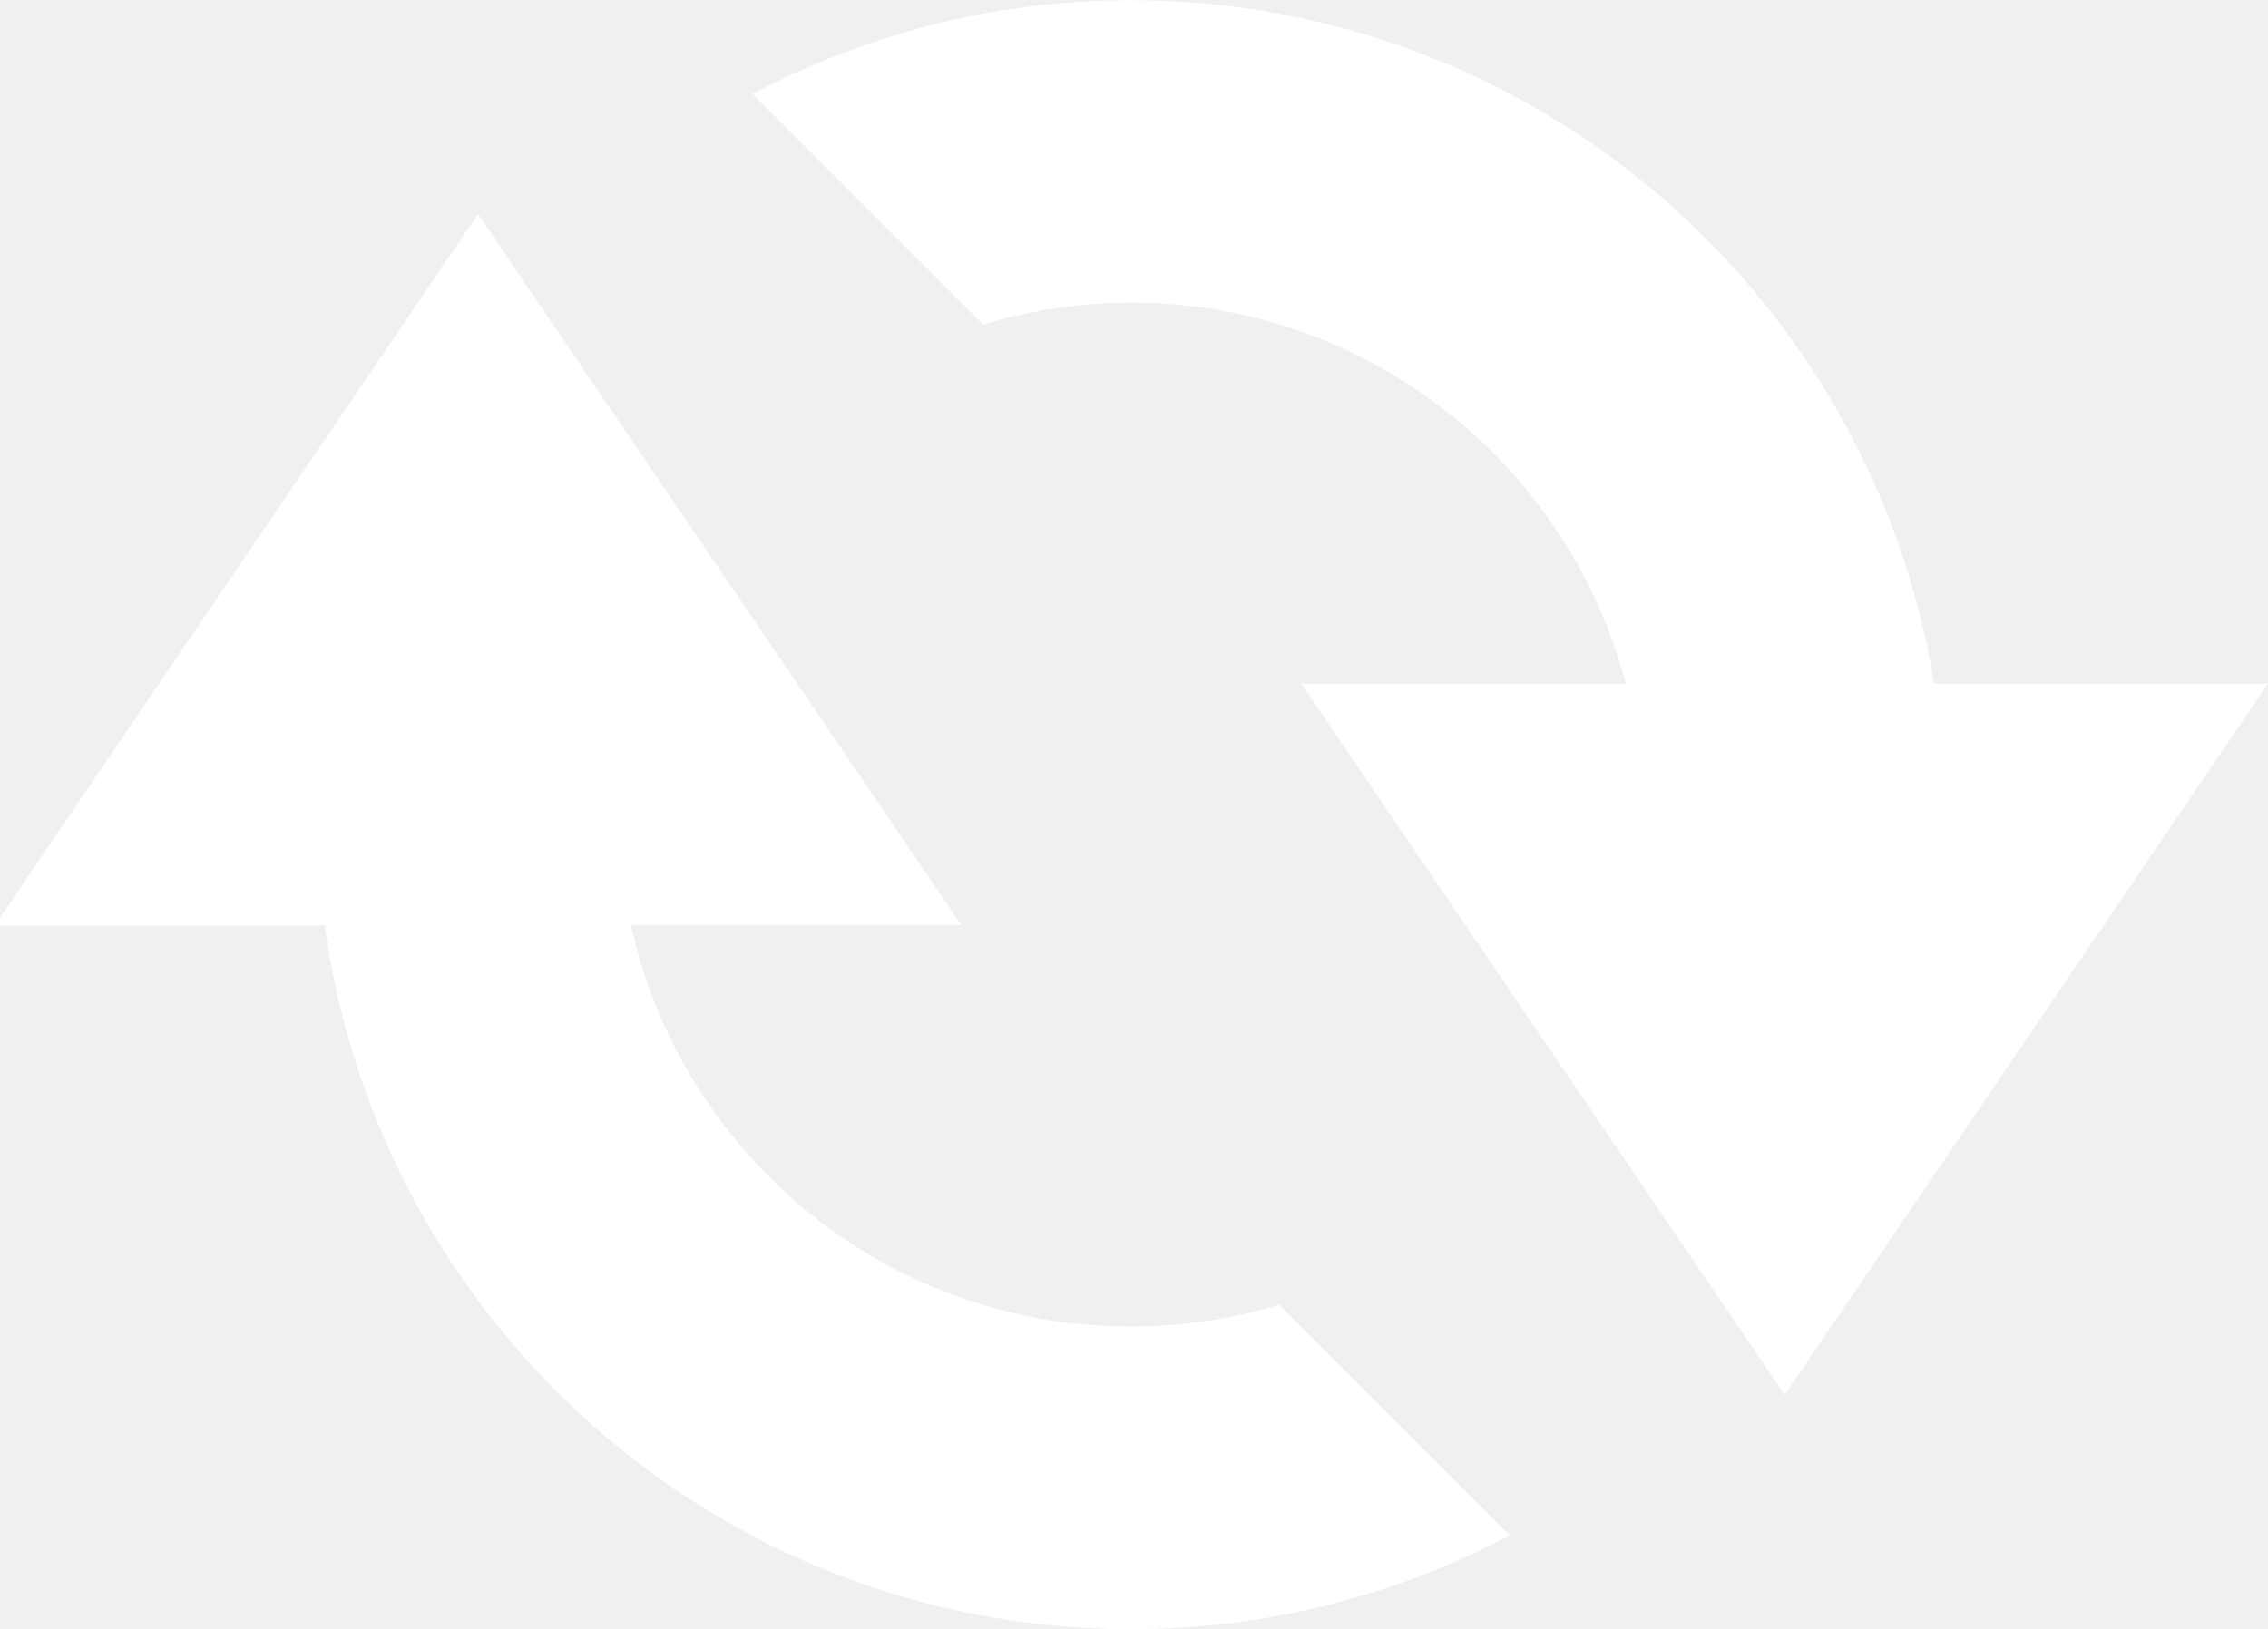
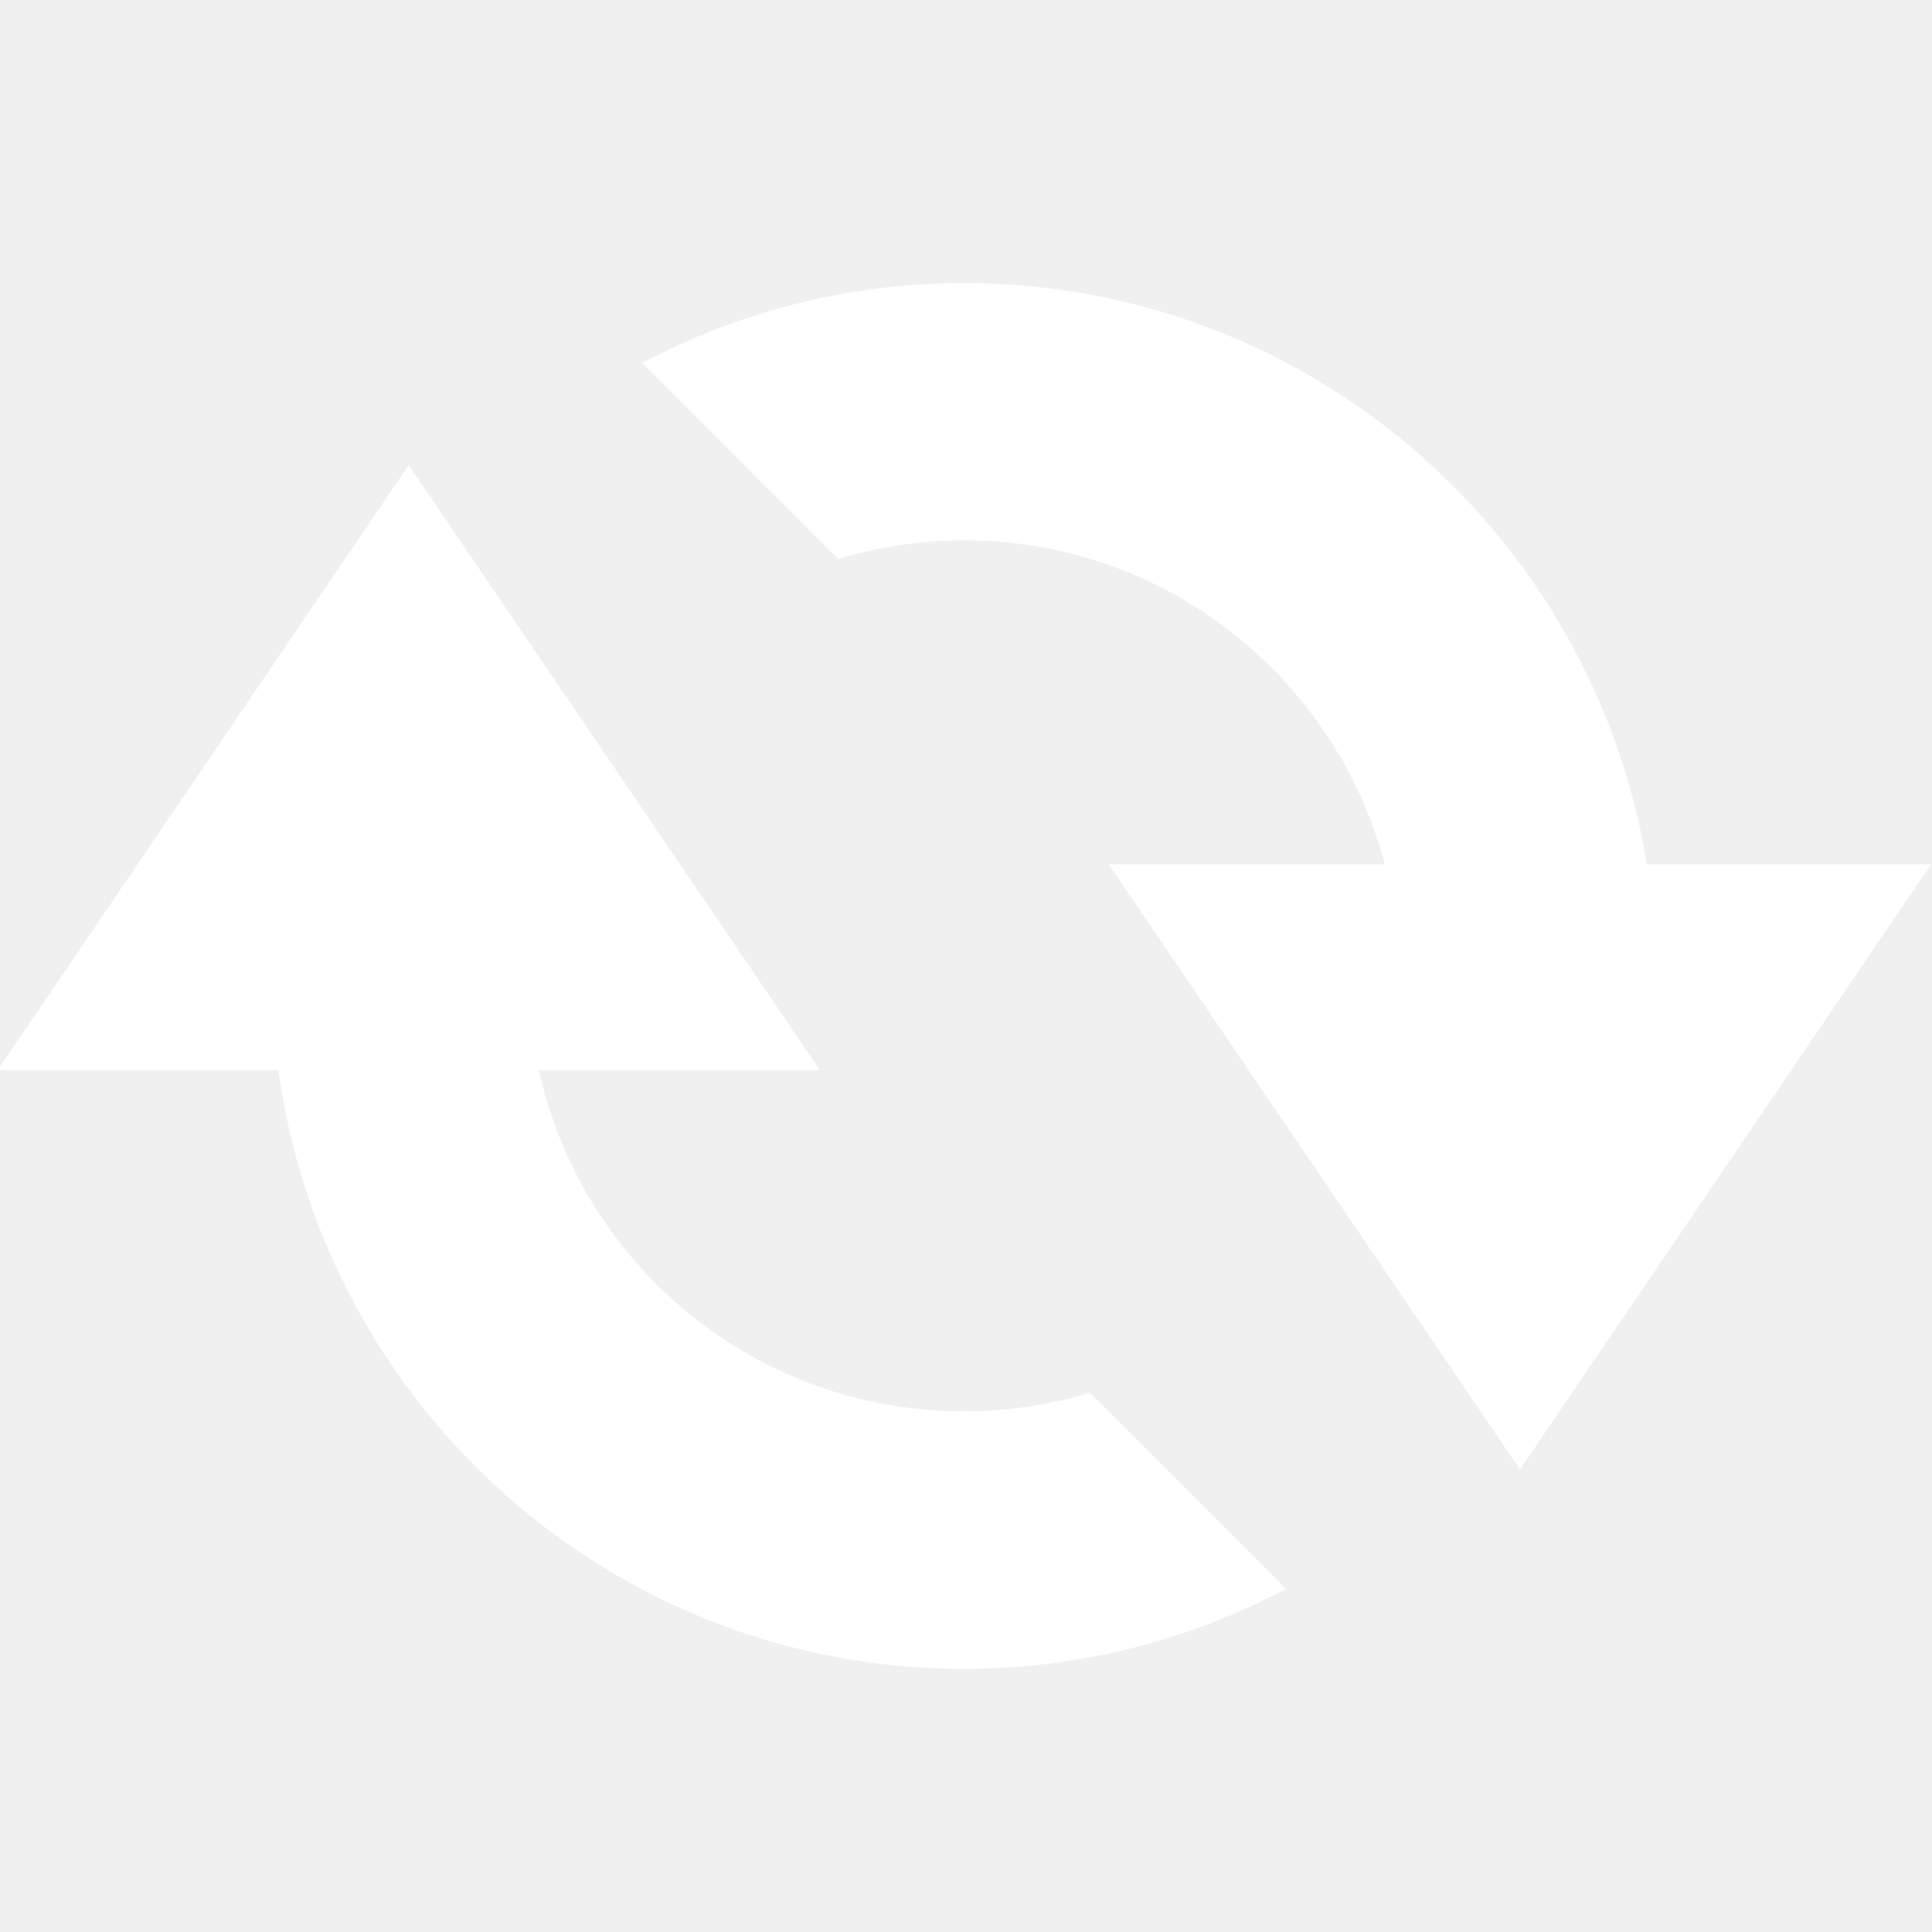
- <svg xmlns="http://www.w3.org/2000/svg" version="1.1" id="Layer_1" x="0px" y="0px" width="11.15px" height="8.01px" viewBox="0 1.261 11.15 8.01" enable-background="new 0 1.261 11.15 8.01" xml:space="preserve">
+ <svg xmlns="http://www.w3.org/2000/svg" version="1.1" id="Layer_1" x="0px" y="0px" width="78px" height="78px" viewBox="0 0 78 78" enable-background="new 0 0 78 78" xml:space="preserve">
  <g>
-     <path fill="#FFFFFF" d="M5.559,7.784c-1.203,0-2.207-0.844-2.457-1.973h1.625L2.35,2.314l-2.376,3.498h1.623   c0.267,1.953,1.937,3.46,3.963,3.46c0.673,0,1.306-0.168,1.862-0.461L6.288,7.677C6.056,7.746,5.813,7.784,5.559,7.784z" />
-     <path fill="#FFFFFF" d="M9.508,4.622c-0.309-1.904-1.956-3.359-3.948-3.36c-0.672,0-1.305,0.168-1.861,0.461l1.134,1.134   c0.23-0.07,0.475-0.108,0.728-0.108c1.168,0,2.146,0.796,2.432,1.873H6.397L8.774,8.12l2.376-3.498H9.508z" />
+     <path fill="#FFFFFF" d="M38.912,56.98c-8.401,0-15.414-5.893-17.157-13.777h11.347L16.5,18.777L-0.093,43.203h11.335   c1.862,13.641,13.524,24.172,27.677,24.172c4.7,0,9.117-1.174,13-3.221L44,56.23C42.384,56.715,40.686,56.98,38.912,56.98z" />
+     <path fill="#FFFFFF" d="M66.486,34.896c-2.153-13.299-13.658-23.461-27.566-23.468c-4.692,0-9.117,1.177-13,3.222l7.92,7.919   c1.608-0.488,3.321-0.754,5.088-0.754c8.157,0,14.984,5.558,16.98,13.082H44.764l16.601,24.431l16.597-24.431H66.486z" />
  </g>
</svg>
